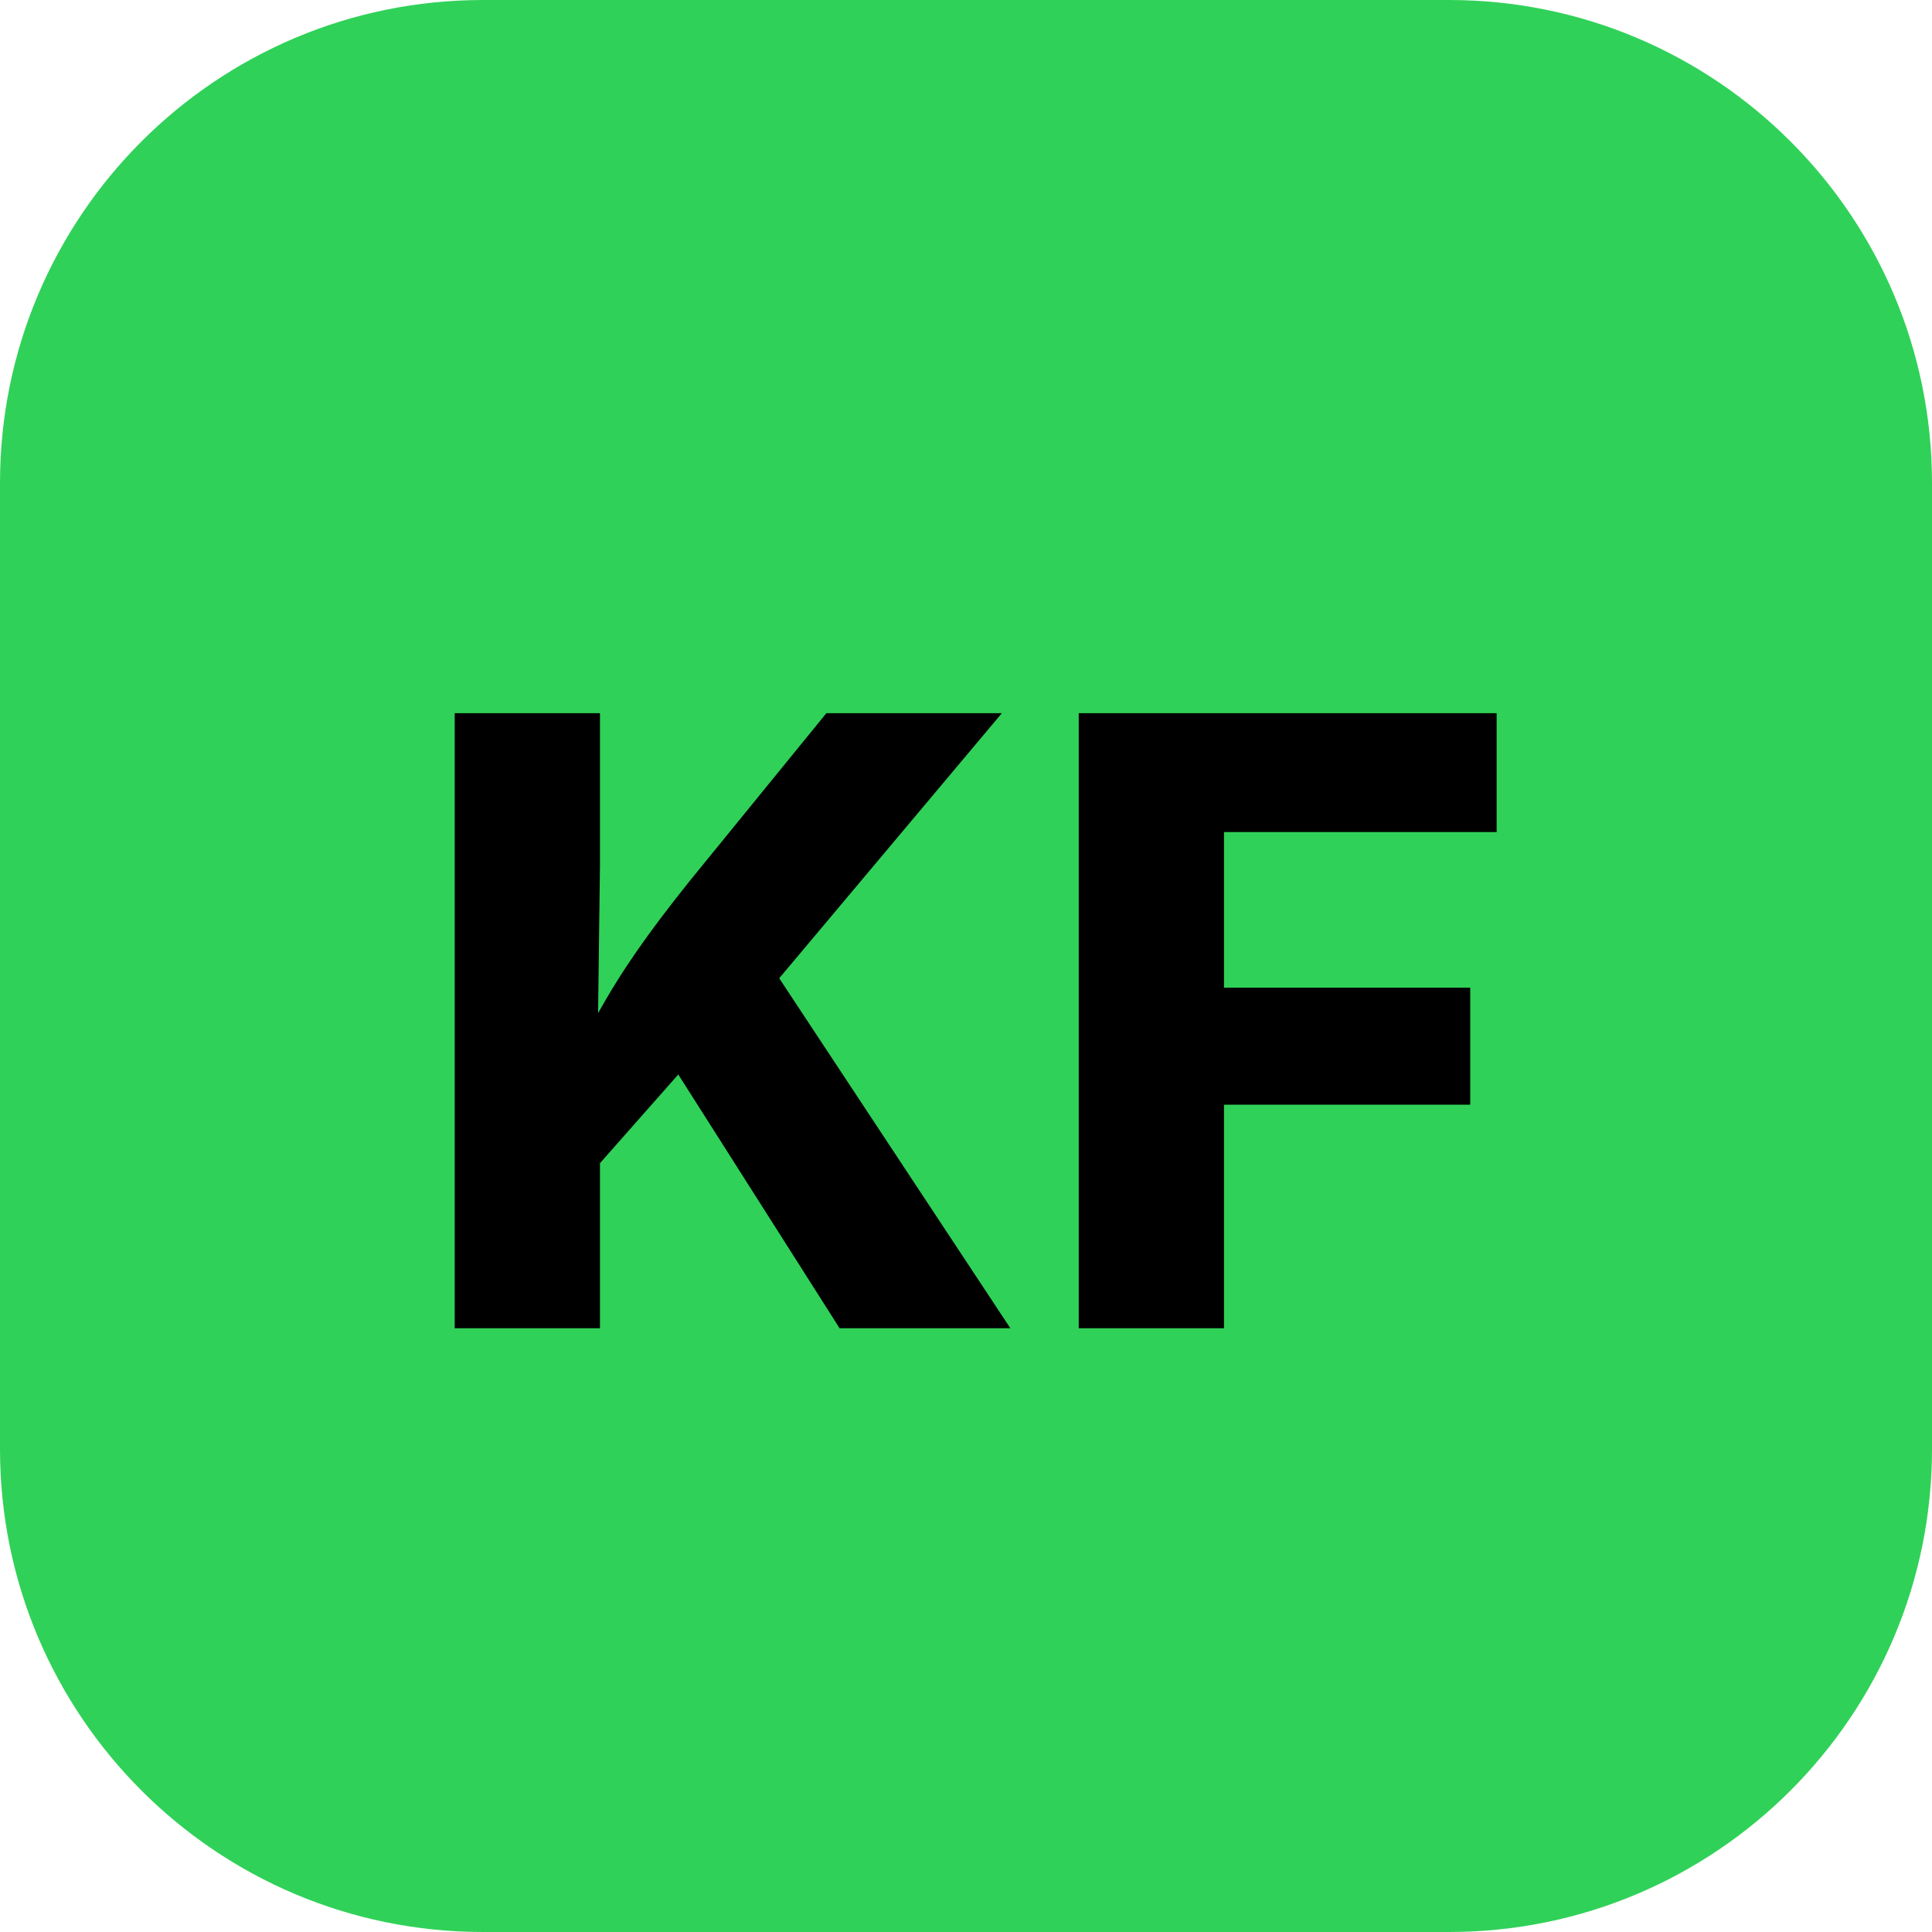
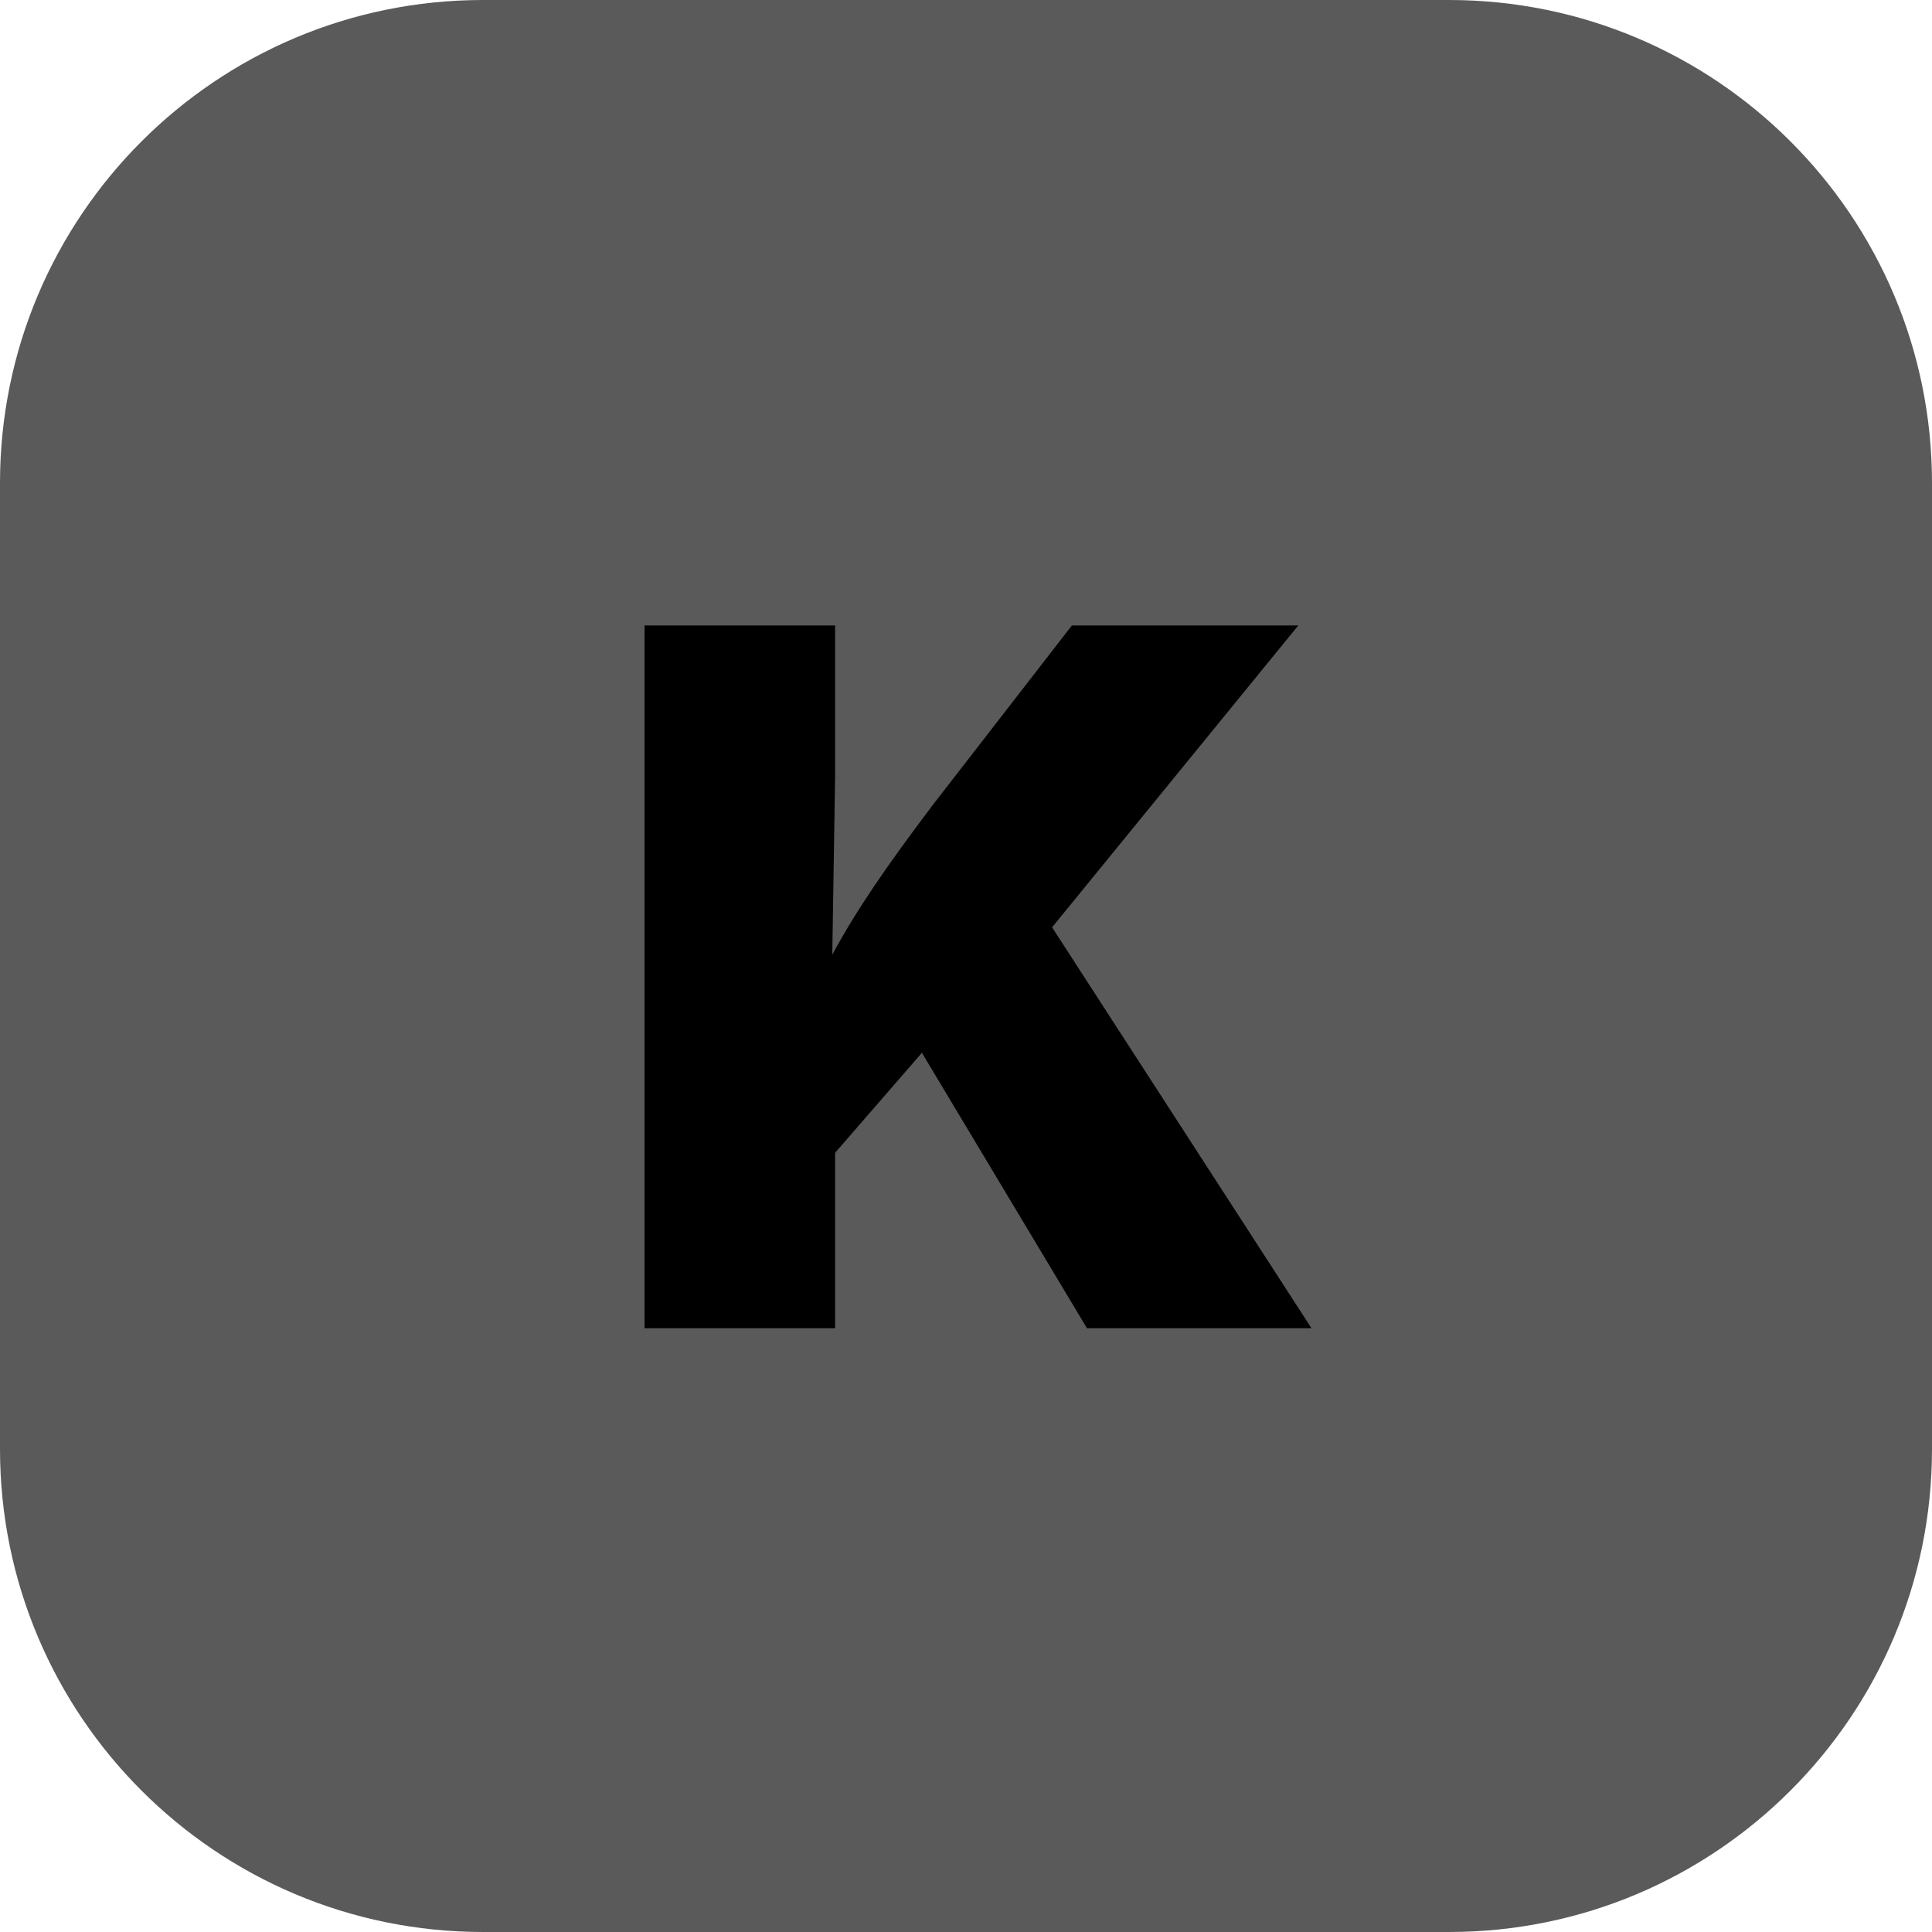
<svg xmlns="http://www.w3.org/2000/svg" viewBox="0 0 32 32">
-   <rect width="32" height="32" rx="8" fill="#30D158" />
-   <text x="16" y="22" font-family="system-ui, -apple-system, sans-serif" font-size="14" font-weight="800" fill="#000" text-anchor="middle">KF</text>
+   <rect width="32" height="32" rx="8" fill="#5A5A5A" />
+   <text x="16" y="22" font-family="system-ui, -apple-system, sans-serif" font-size="16" font-weight="900" fill="#000000" text-anchor="middle">K</text>
</svg>
